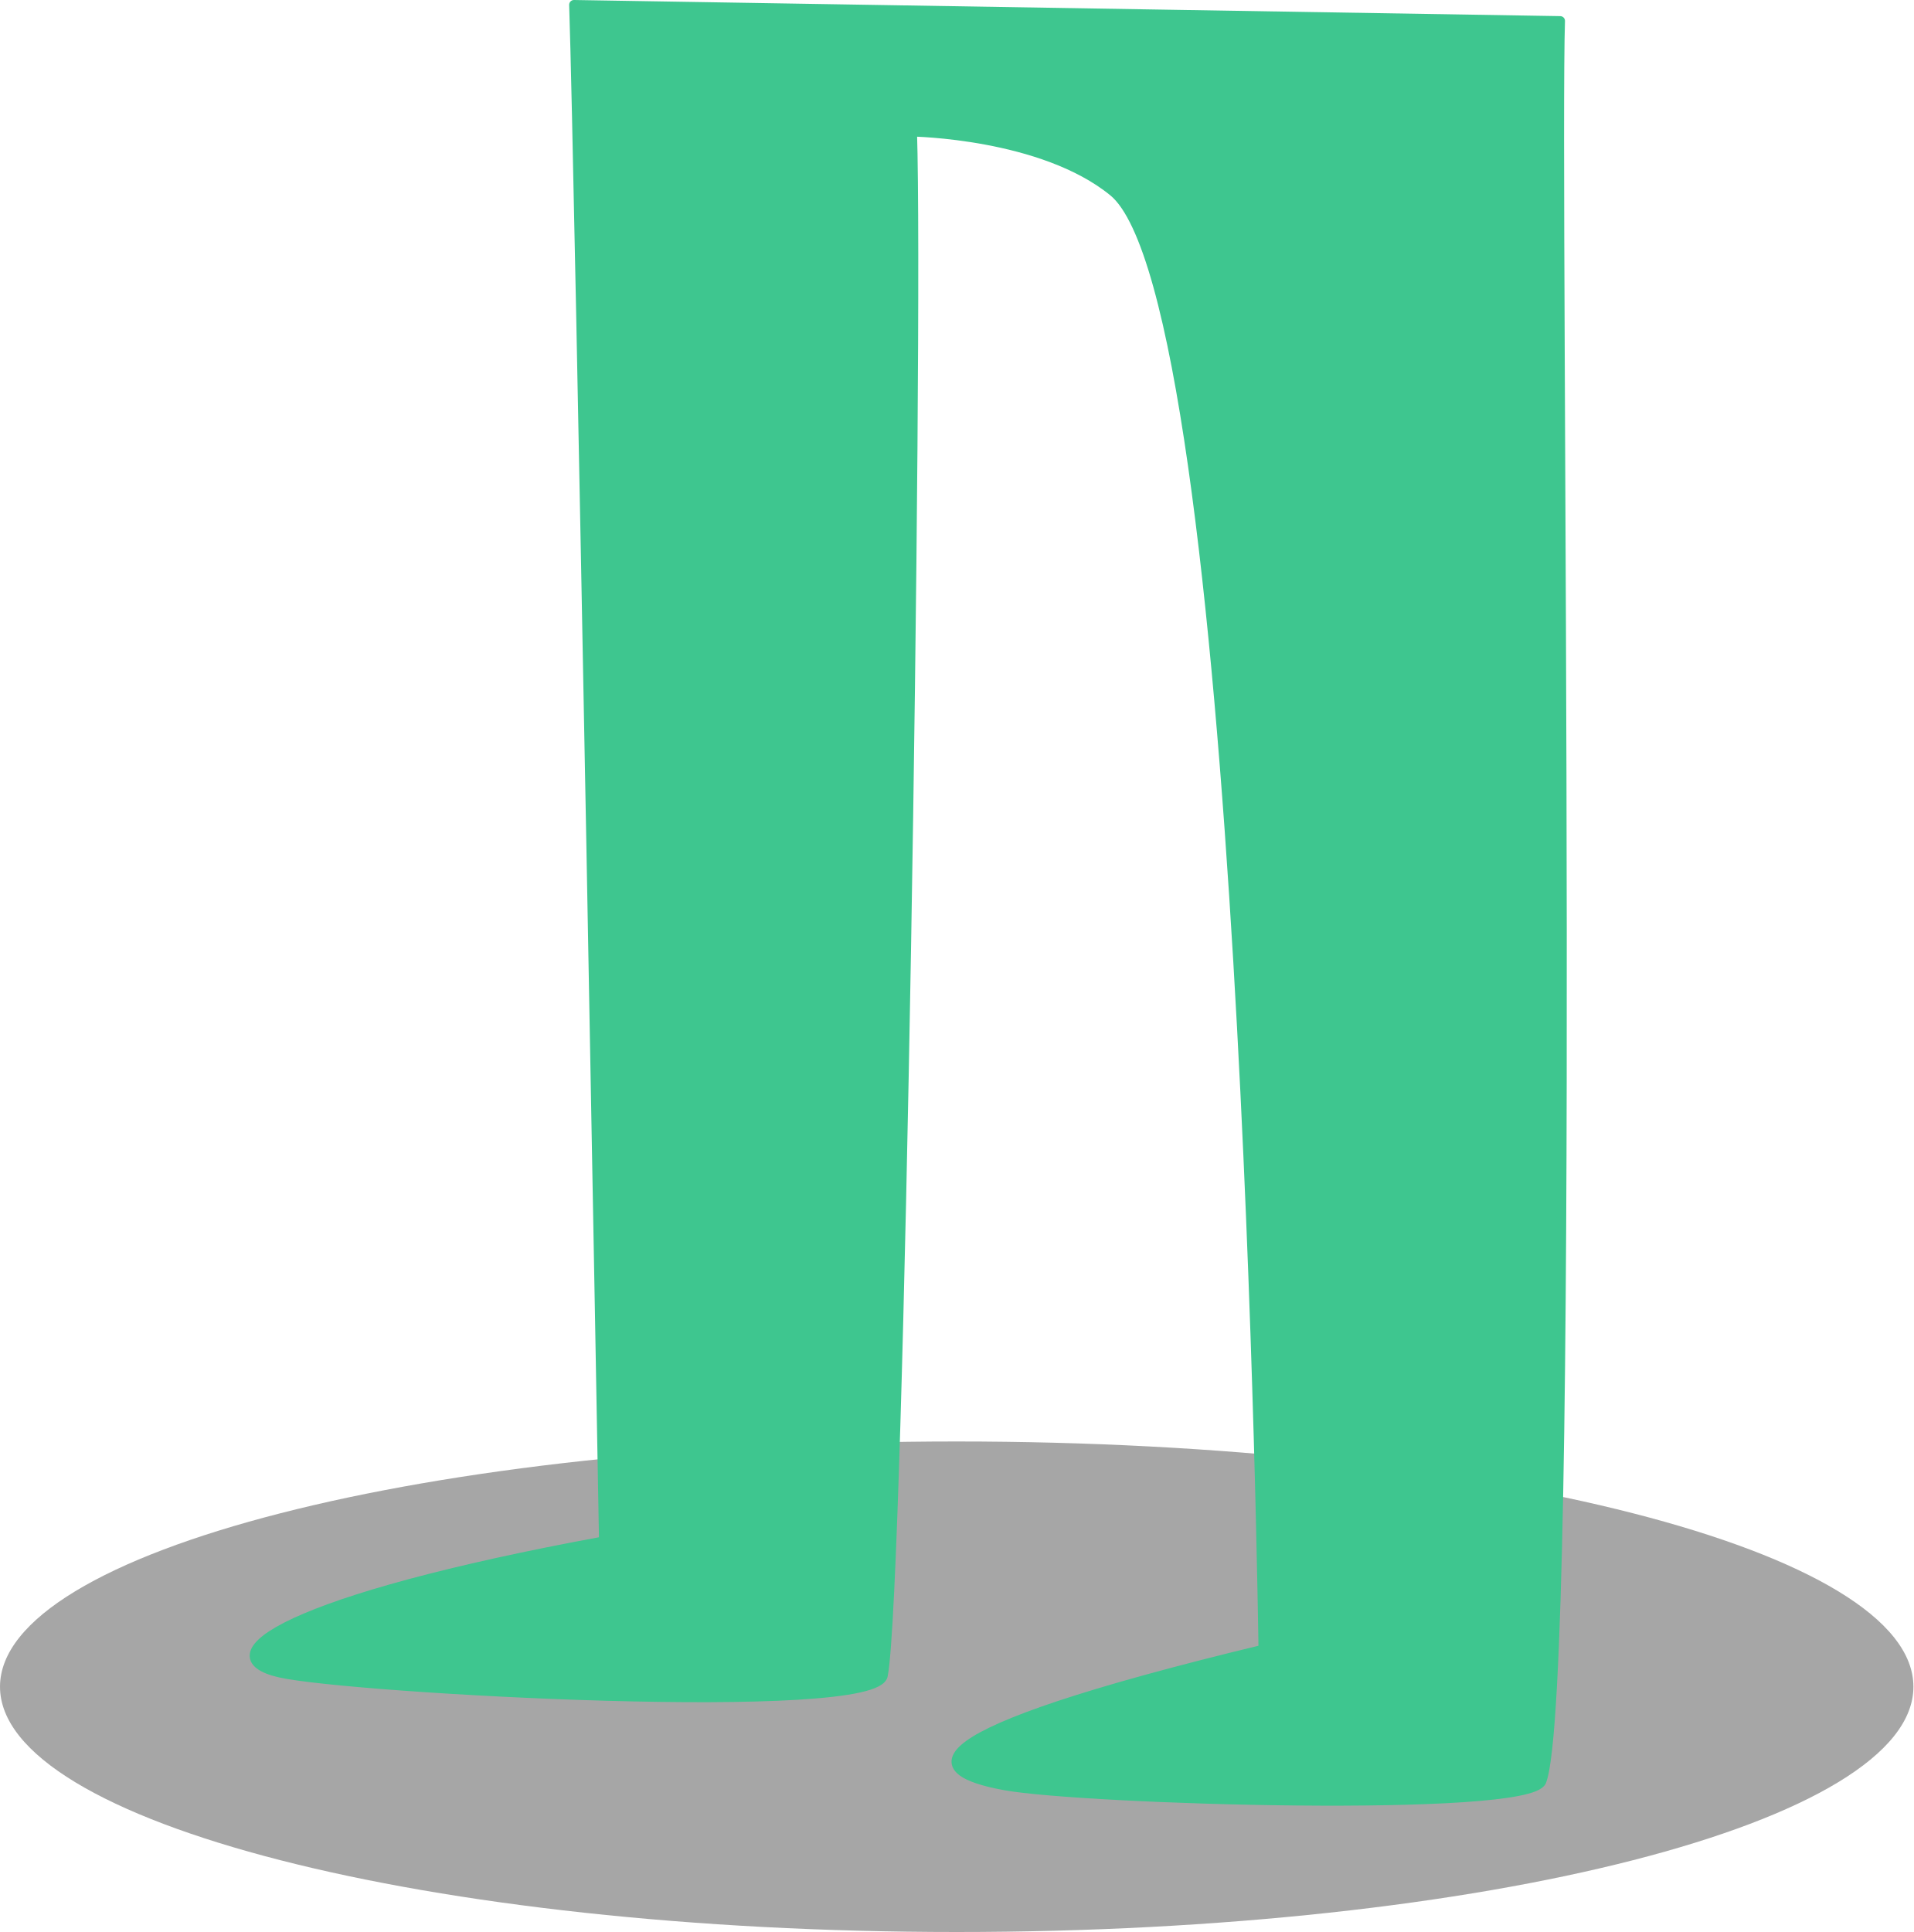
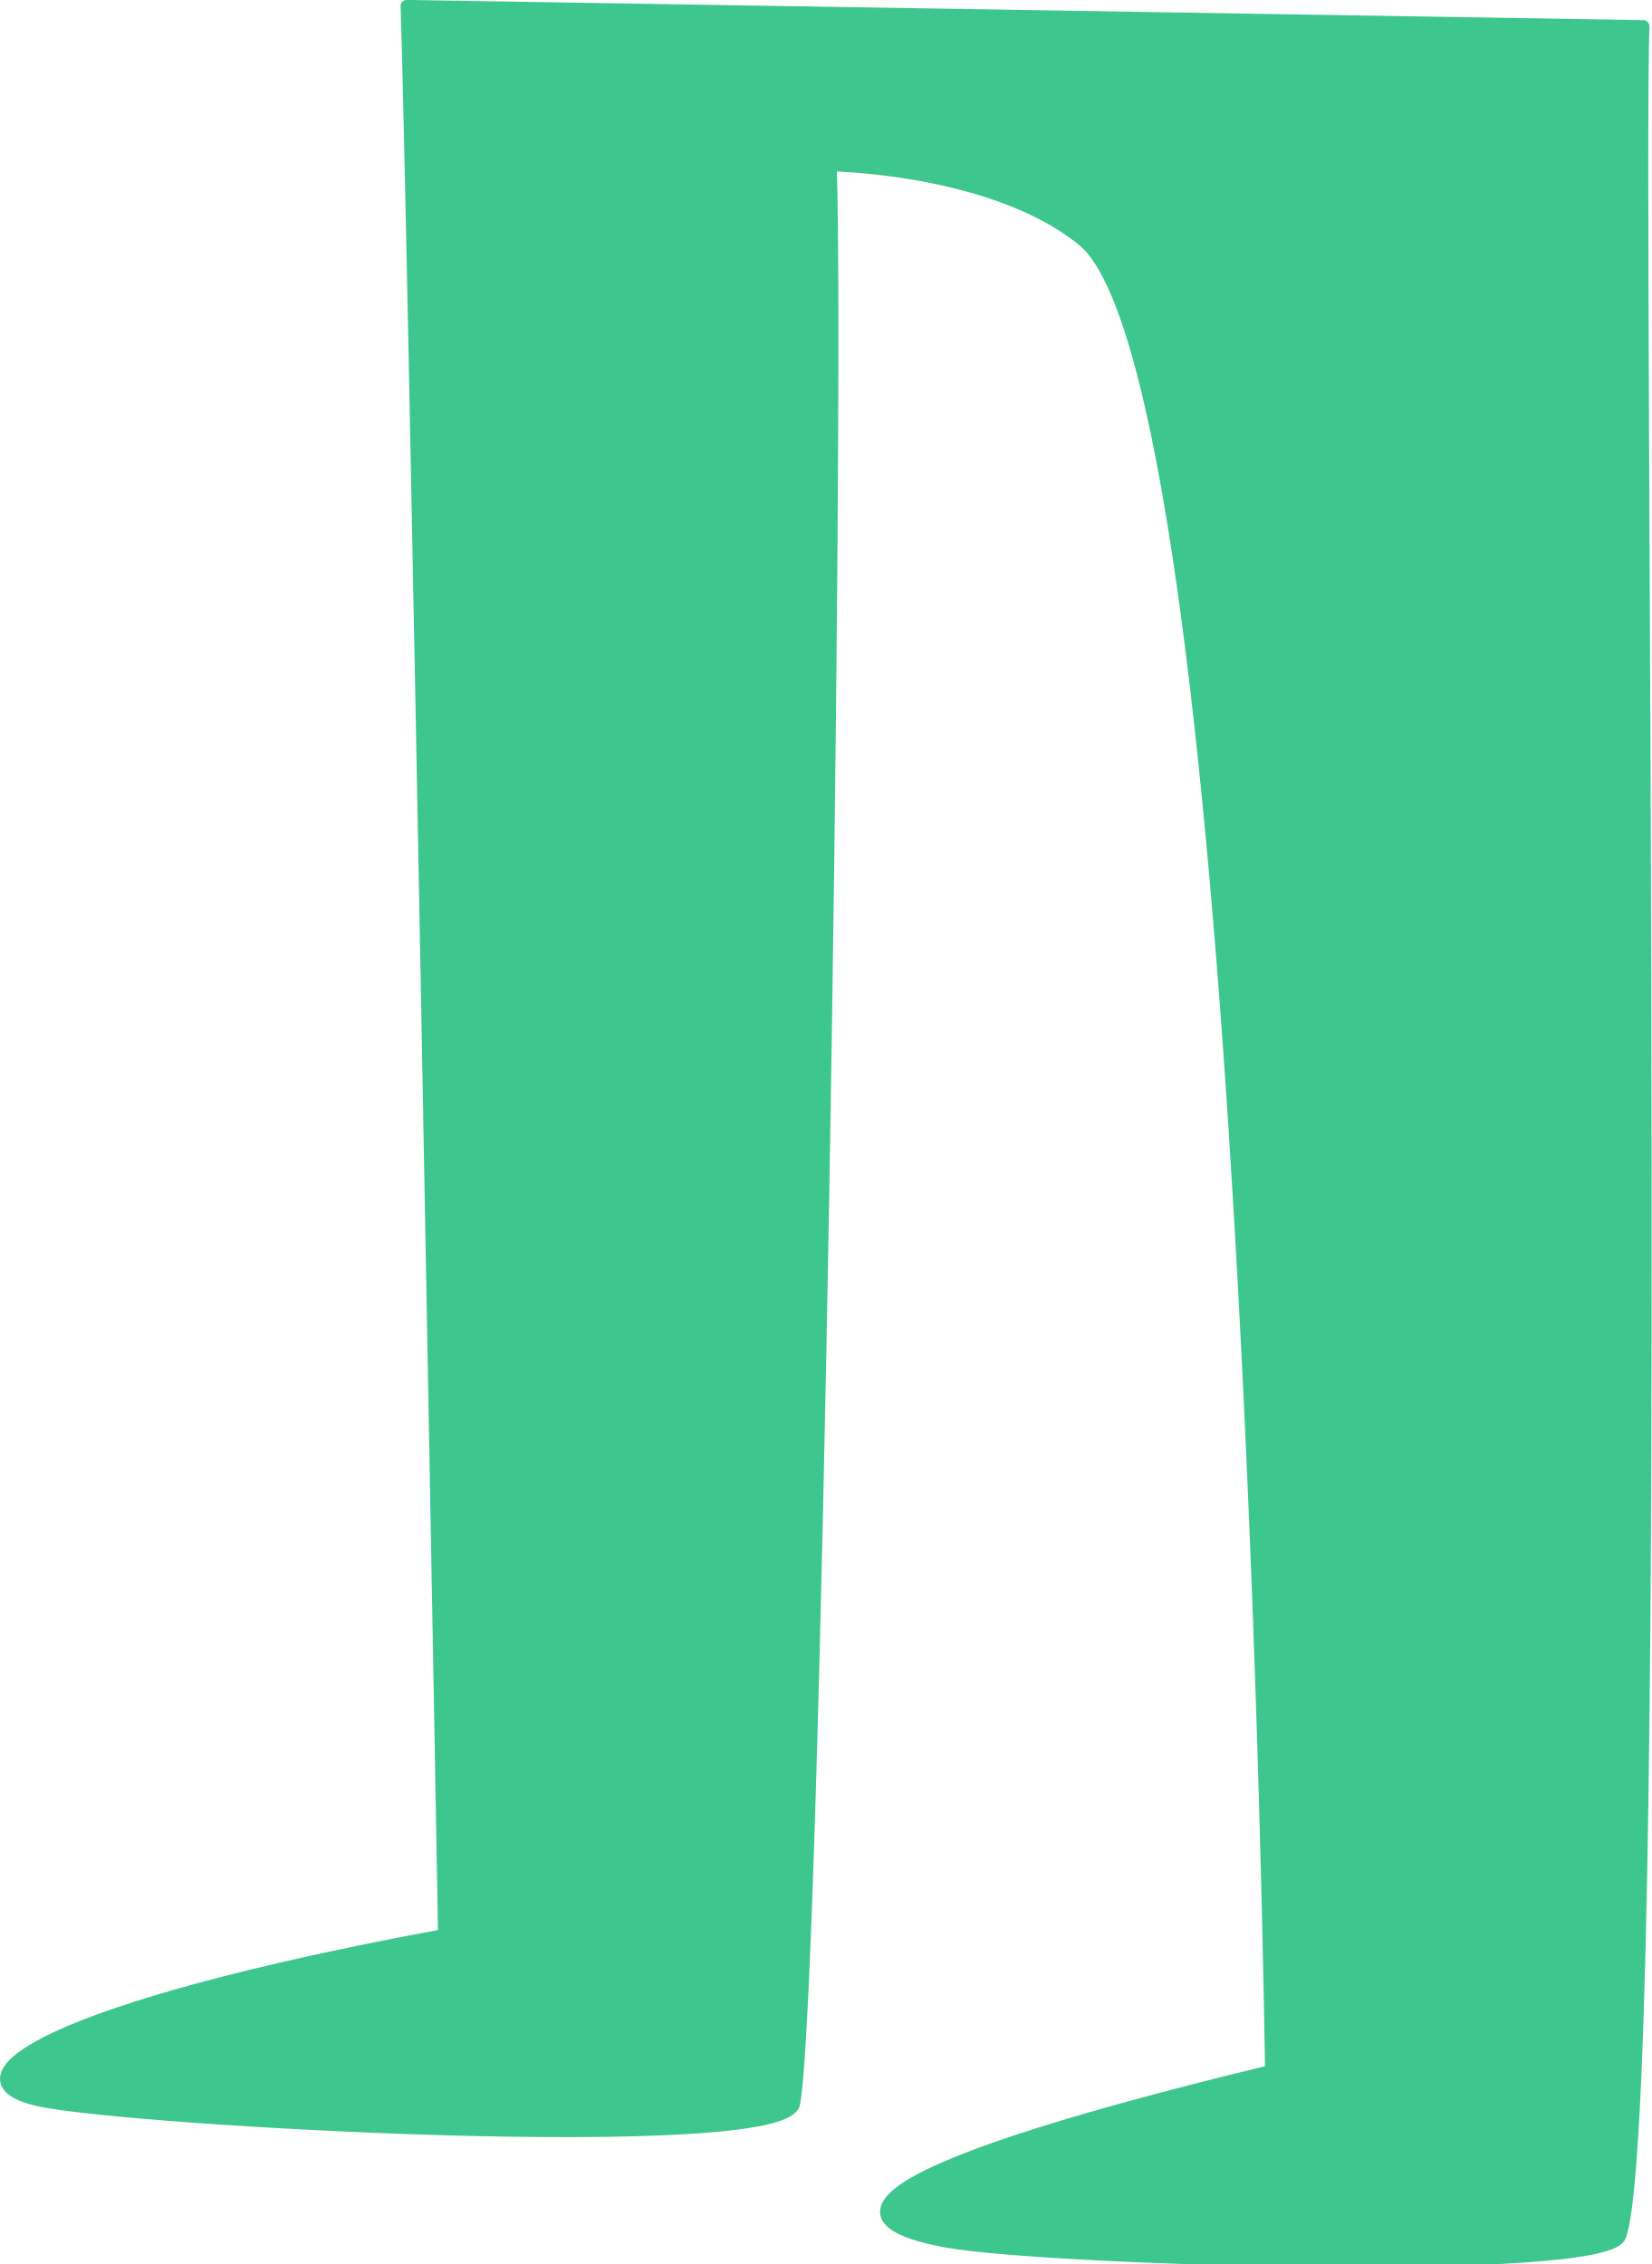
- <svg xmlns="http://www.w3.org/2000/svg" width="100" height="100.959" viewBox="0 0 26.458 26.712" version="1.1" id="svg8">
+ <svg xmlns="http://www.w3.org/2000/svg" width="68.829" height="94.356" viewBox="0 0 18.211 24.965" version="1.1" id="svg8">
  <defs id="defs2" />
  <g id="layer1">
-     <ellipse style="opacity:0.35;fill:#000000;stroke:none;stroke-width:0.239;stroke-linejoin:round" id="path837-0" cx="13.229" cy="23.321" rx="13.229" ry="3.391" />
-     <path id="path831-9-9" style="fill:#3ec68f;fill-opacity:1;stroke:#3ec68f;stroke-width:0.132;stroke-linecap:round;stroke-linejoin:round;stroke-opacity:1" d="m 7.936,0.066 c 0.076,2.214 0.413,21.243 0.413,21.243 -4.372,0.804 -5.503,1.584 -4.479,1.818 0.963,0.221 8.296,0.628 8.341,0.029 0.23,-1.204 0.491,-18.496 0.403,-21.334 0,0 1.799,0.025 2.781,0.828 1.834,1.499 2.073,20.156 2.073,20.156 -5.004,1.208 -4.662,1.683 -3.573,1.88 1.095,0.199 7.23,0.383 7.42,-0.057 0.485,-1.226 0.185,-22.073 0.259,-24.34 z" />
+     <path id="path831-9-9" style="fill:#3ec68f;fill-opacity:1;stroke:#3ec68f;stroke-width:0.132;stroke-linecap:round;stroke-linejoin:round;stroke-opacity:1" d="M 4.483,0.065 C 4.559,2.282 4.896,21.337 4.896,21.337 0.525,22.143 -0.606,22.924 0.417,23.158 1.381,23.379 8.713,23.787 8.757,23.187 8.987,21.981 9.249,4.666 9.16,1.823 c 0,0 1.799,0.025 2.781,0.829 1.834,1.501 2.073,20.184 2.073,20.184 -5.004,1.21 -4.662,1.685 -3.573,1.883 1.095,0.199 7.23,0.384 7.42,-0.057 0.485,-1.227 0.185,-22.104 0.259,-24.374 z" />
  </g>
  <g id="layer2" style="display:none">
    <path id="path831" style="fill:#3ec68f;fill-opacity:1;stroke:#3ec68f;stroke-width:0.132;stroke-linecap:round;stroke-linejoin:round;stroke-opacity:1" d="M 4.482,0.066 C 3.905,4.437 2.621,5.29 2.669,8.354 2.704,10.656 3.584,11.949 4.896,16.017 c -4.372,0.804 -5.503,1.584 -4.479,1.818 0.963,0.221 8.296,0.628 8.341,0.029 0.124,-0.651 -2.068,-7.221 -2.101,-9.002 -0.036,-1.92 0.951,-2.524 2.503,-7.04 0,0 1.992,-0.165 2.781,0.828 1.183,1.489 -0.279,4.287 -0.322,7.112 -0.03,1.969 0.891,4.79 2.395,7.753 -5.004,1.208 -4.662,1.683 -3.573,1.88 1.095,0.199 7.23,0.383 7.42,-0.057 0.239,-0.604 -2.099,-6.282 -1.977,-9.496 0.078,-2.065 2.199,-8.404 2.236,-9.553 z" />
  </g>
</svg>
